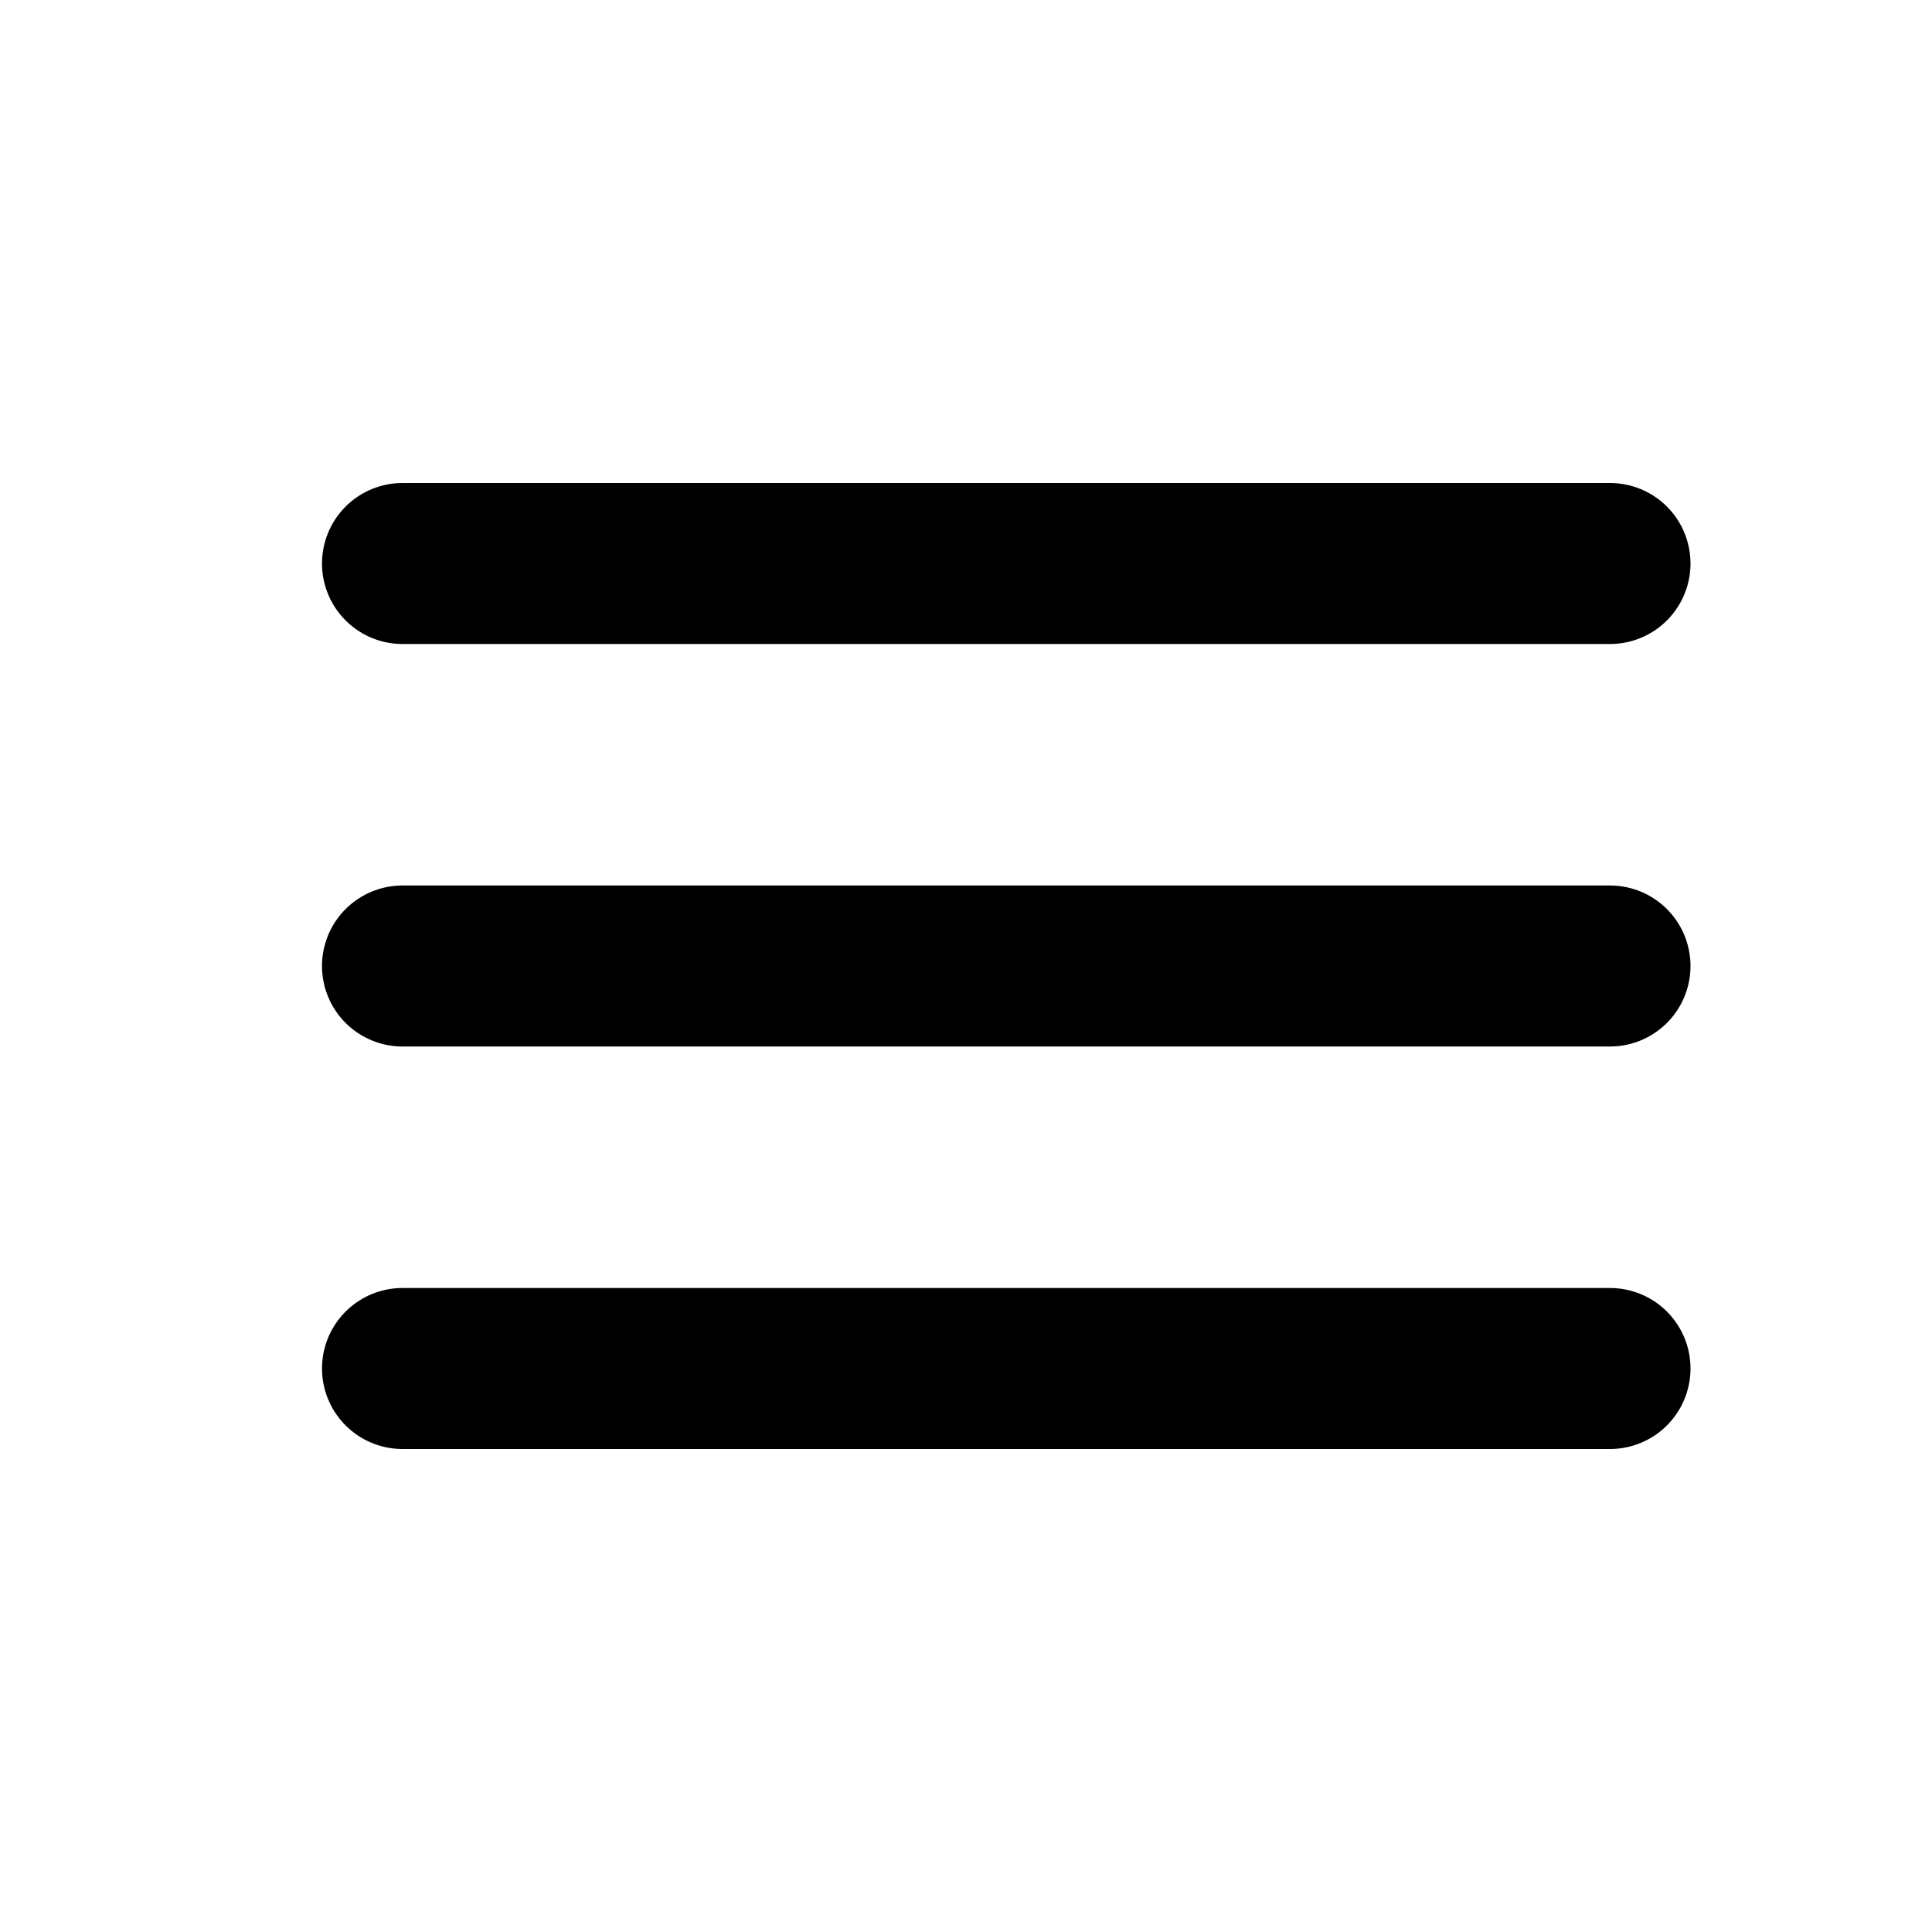
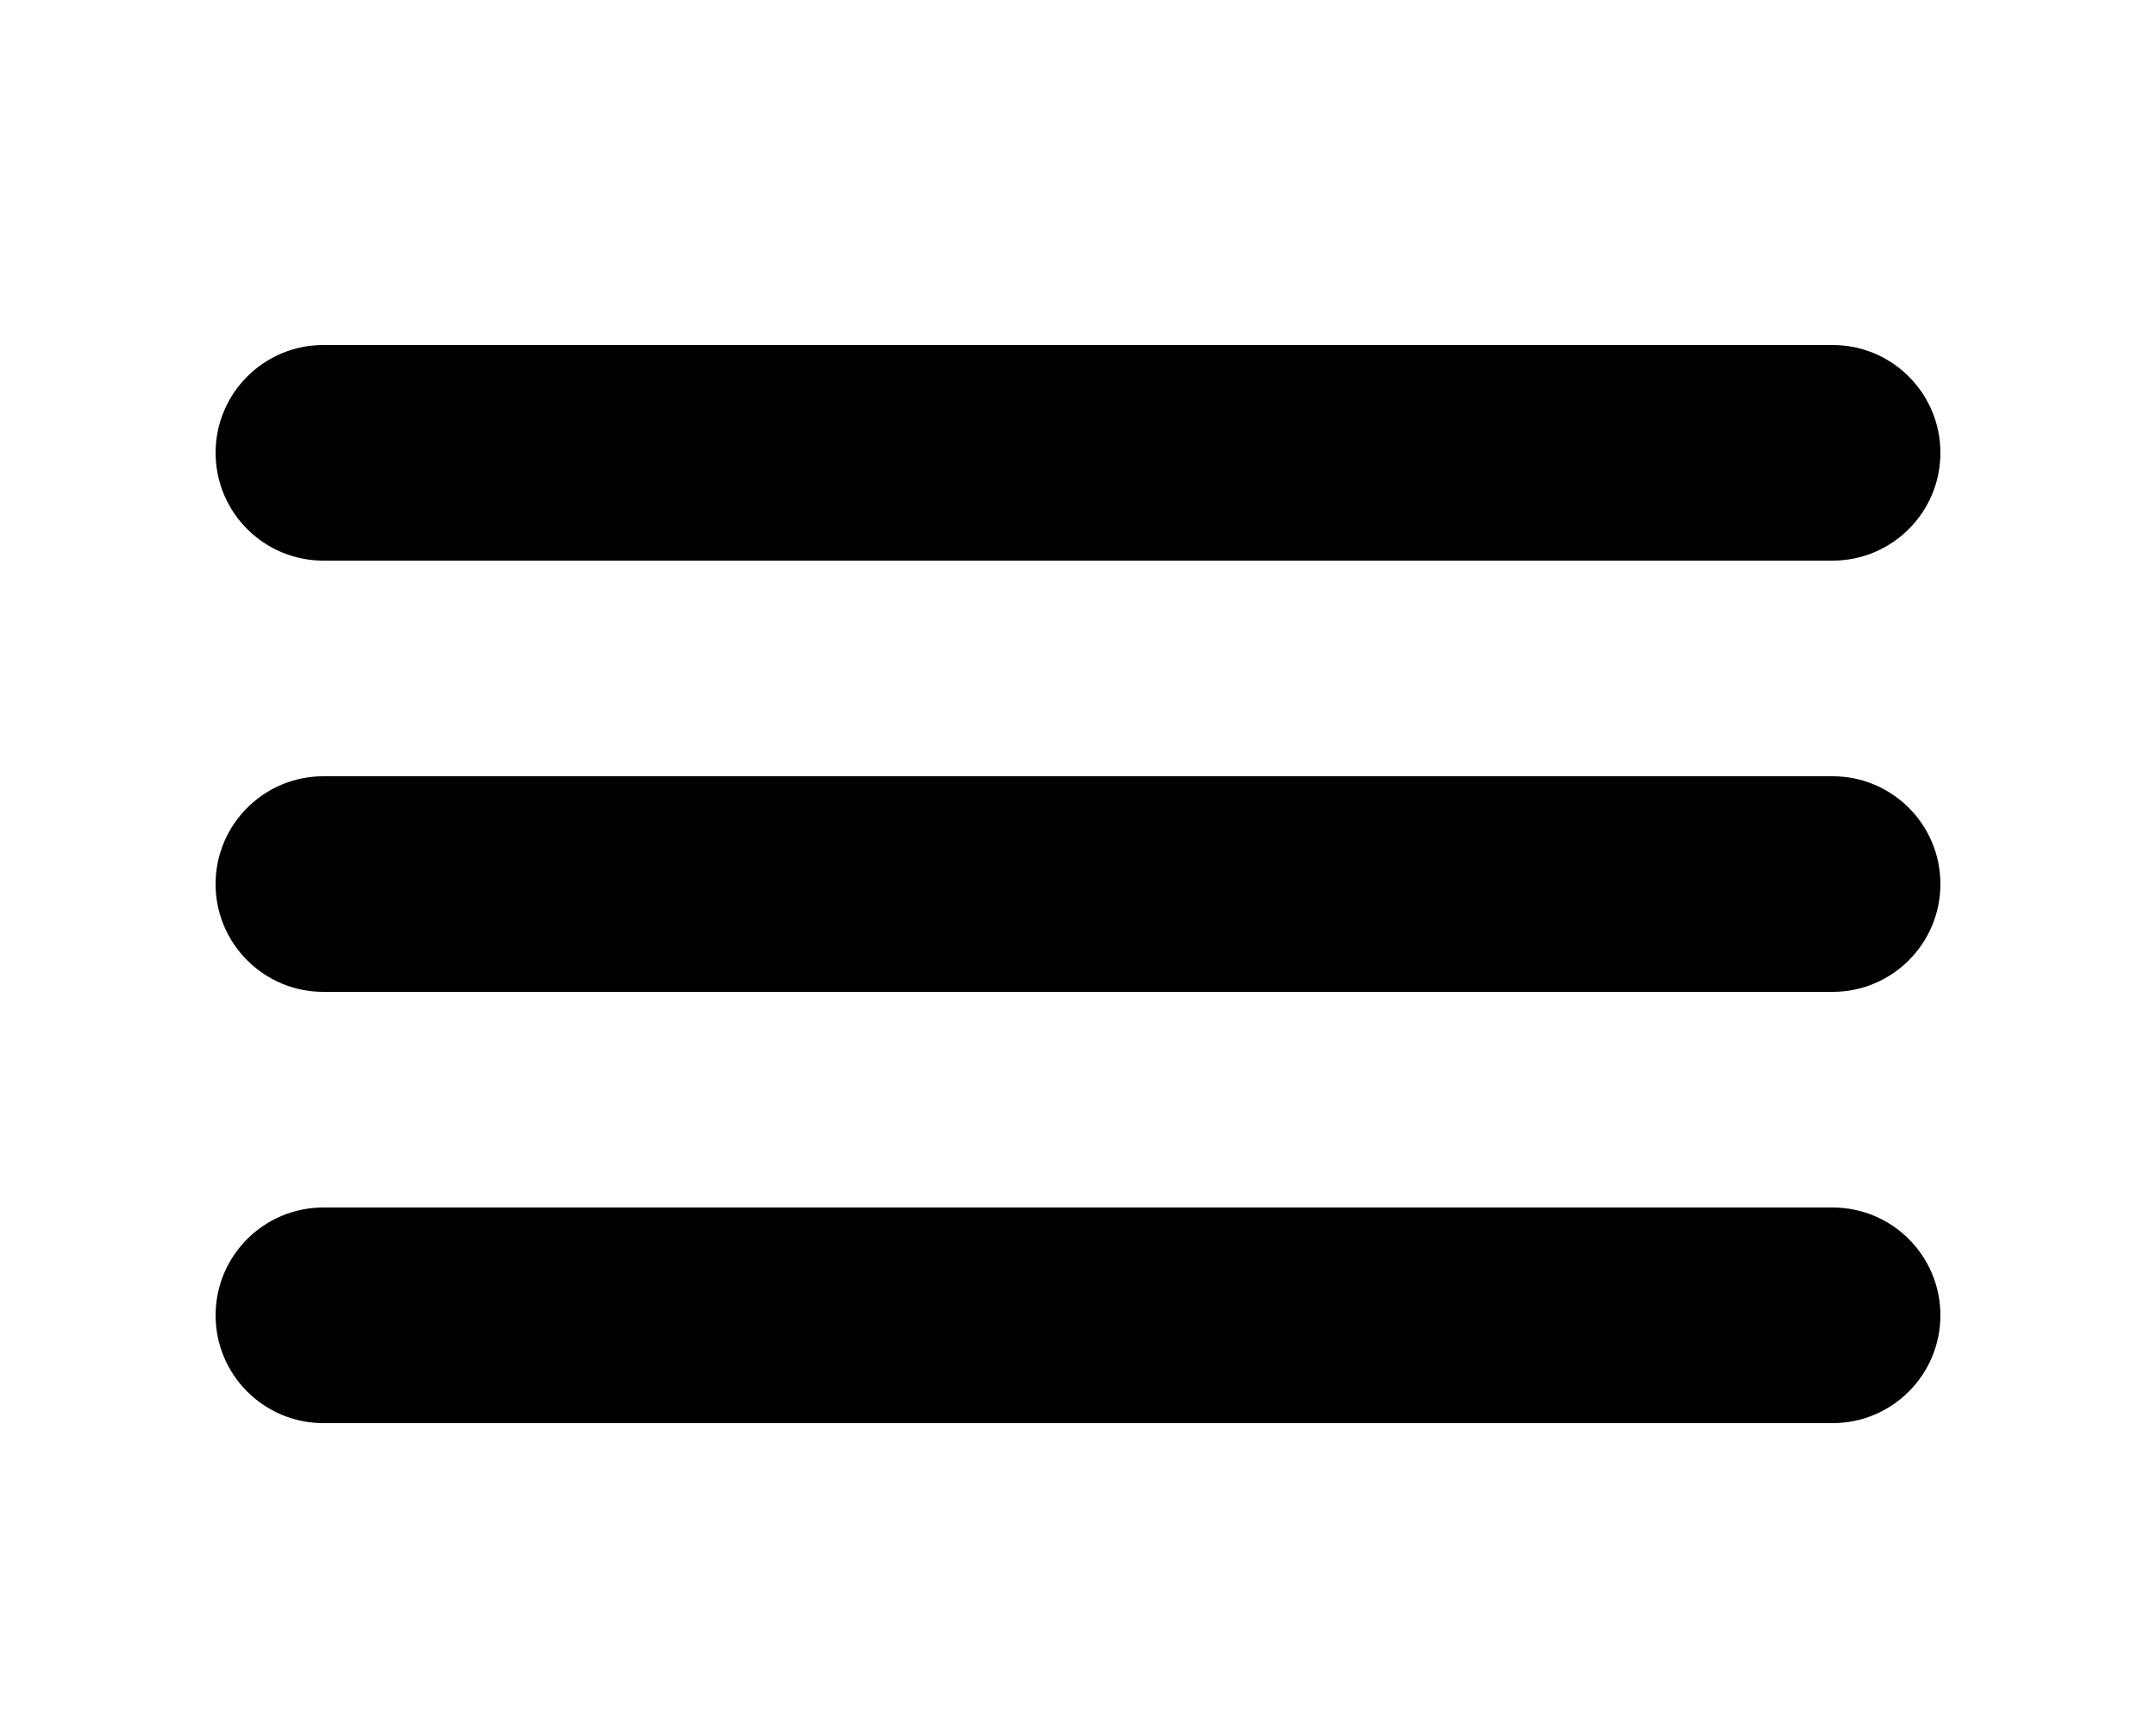
- <svg xmlns="http://www.w3.org/2000/svg" viewBox="0 0 24 24" fill="none">
-   <path d="M5 12H20" stroke="#000000" stroke-width="2" stroke-linecap="round" />
-   <path d="M5 17H20" stroke="#000000" stroke-width="2" stroke-linecap="round" />
-   <path d="M5 7H20" stroke="#000000" stroke-width="2" stroke-linecap="round" />
+ <svg xmlns="http://www.w3.org/2000/svg" viewBox="0 0 50 40">
+   <rect x="5" y="8" width="40" height="5" rx="2.5" ry="2.5" />
+   <rect x="5" y="18" width="40" height="5" rx="2.5" ry="2.5" />
+   <rect x="5" y="28" width="40" height="5" rx="2.5" ry="2.5" />
</svg>
